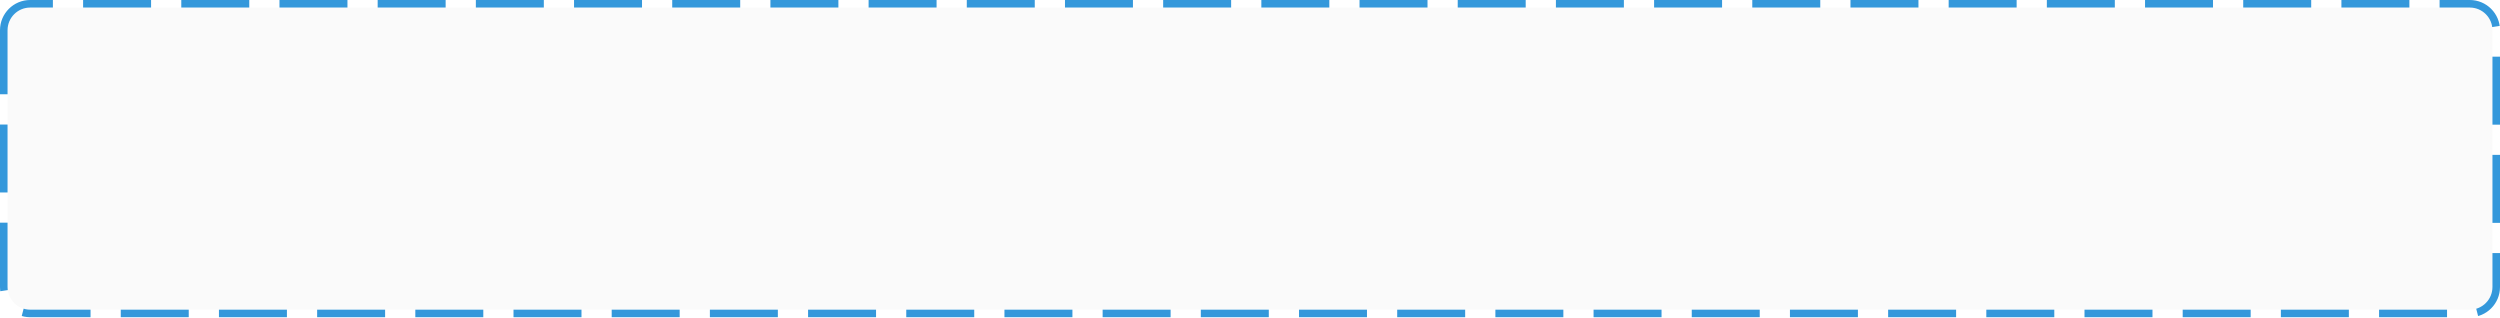
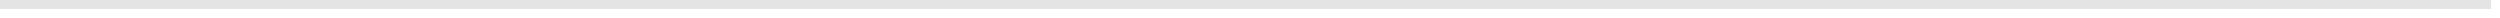
- <svg xmlns="http://www.w3.org/2000/svg" version="1.1" width="331px" height="42px">
-   <g transform="matrix(1 0 0 1 -134 -4743 )">
-     <path d="M 135 4747  A 3 3 0 0 1 138 4744 L 461 4744  A 3 3 0 0 1 464 4747 L 464 4781  A 3 3 0 0 1 461 4784 L 138 4784  A 3 3 0 0 1 135 4781 L 135 4747  Z " fill-rule="nonzero" fill="#000000" stroke="none" fill-opacity="0.02" />
-     <path d="M 134.5 4747  A 3.5 3.5 0 0 1 138 4743.5 L 461 4743.5  A 3.5 3.5 0 0 1 464.5 4747 L 464.5 4781  A 3.5 3.5 0 0 1 461 4784.5 L 138 4784.5  A 3.5 3.5 0 0 1 134.5 4781 L 134.5 4747  Z " stroke-width="1" stroke-dasharray="9,4" stroke="#3498db" fill="none" stroke-dashoffset="0.5" />
+ <svg xmlns="http://www.w3.org/2000/svg" version="1.1" width="280px" height="2px">
+   <g transform="matrix(1 0 0 1 -177 -1894 )">
+     <path d="M 177 1894.5  L 456 1894.5  " stroke-width="1" stroke="#e4e4e4" fill="none" />
  </g>
</svg>
